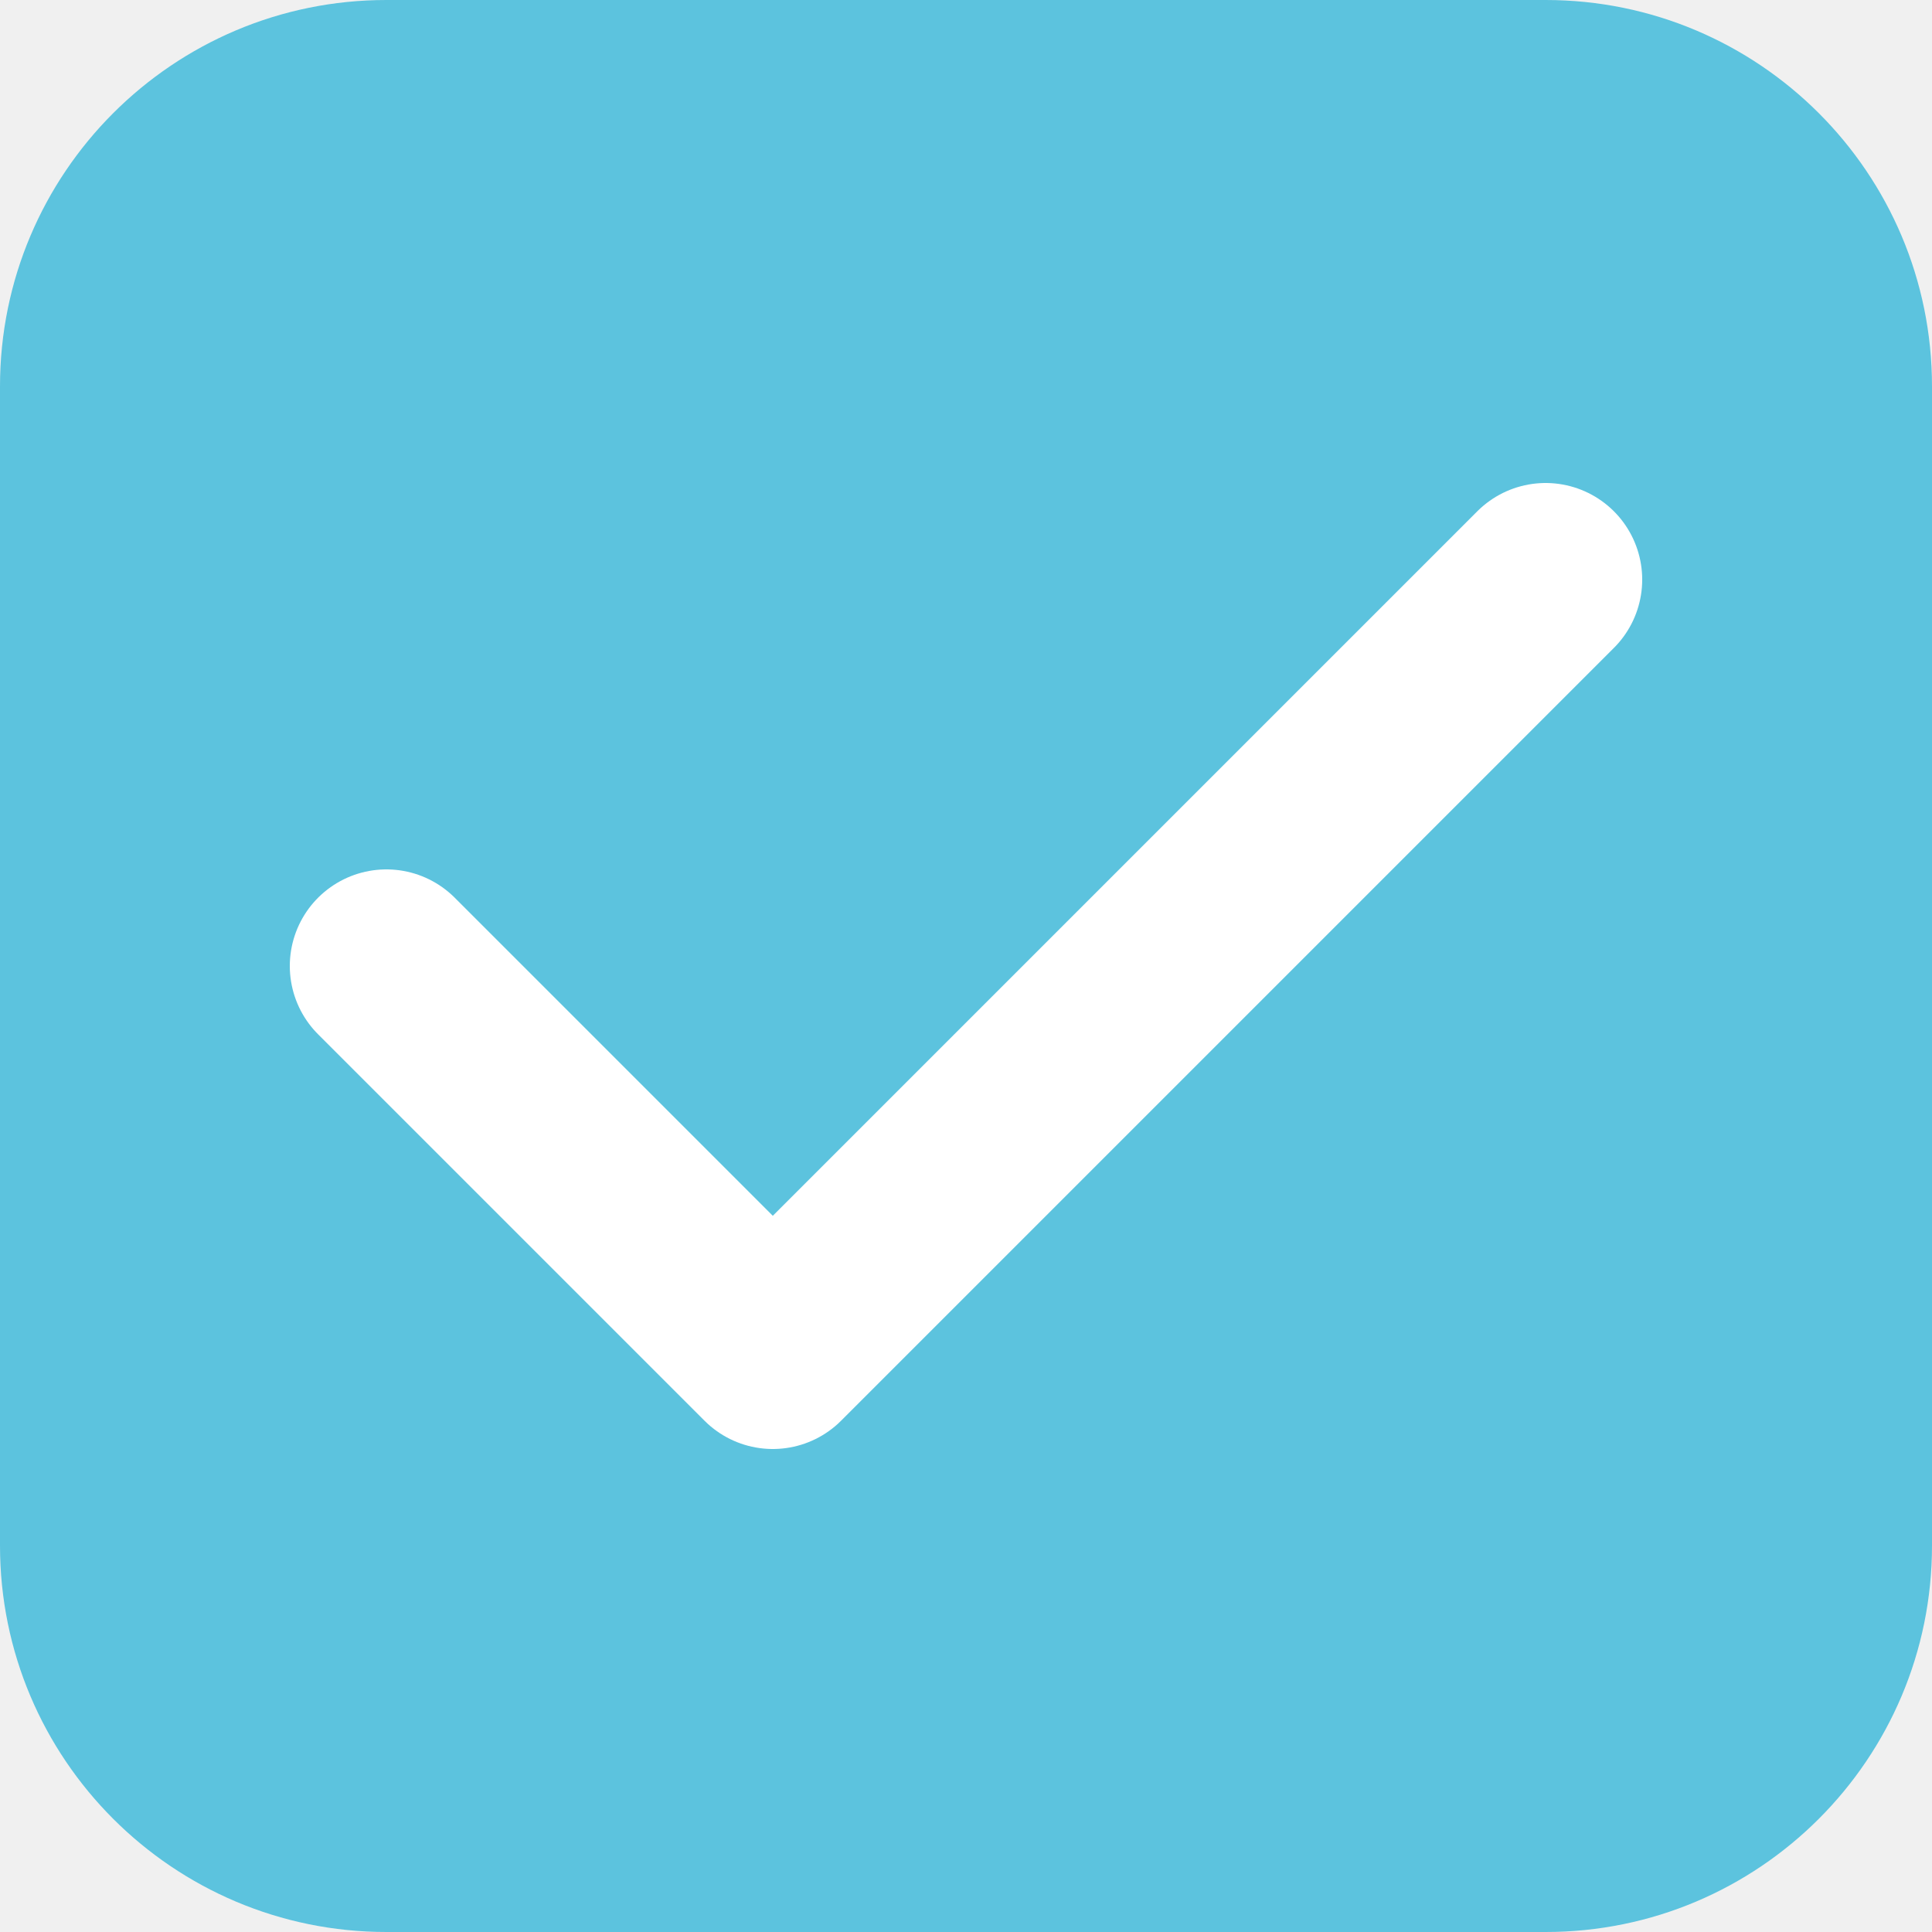
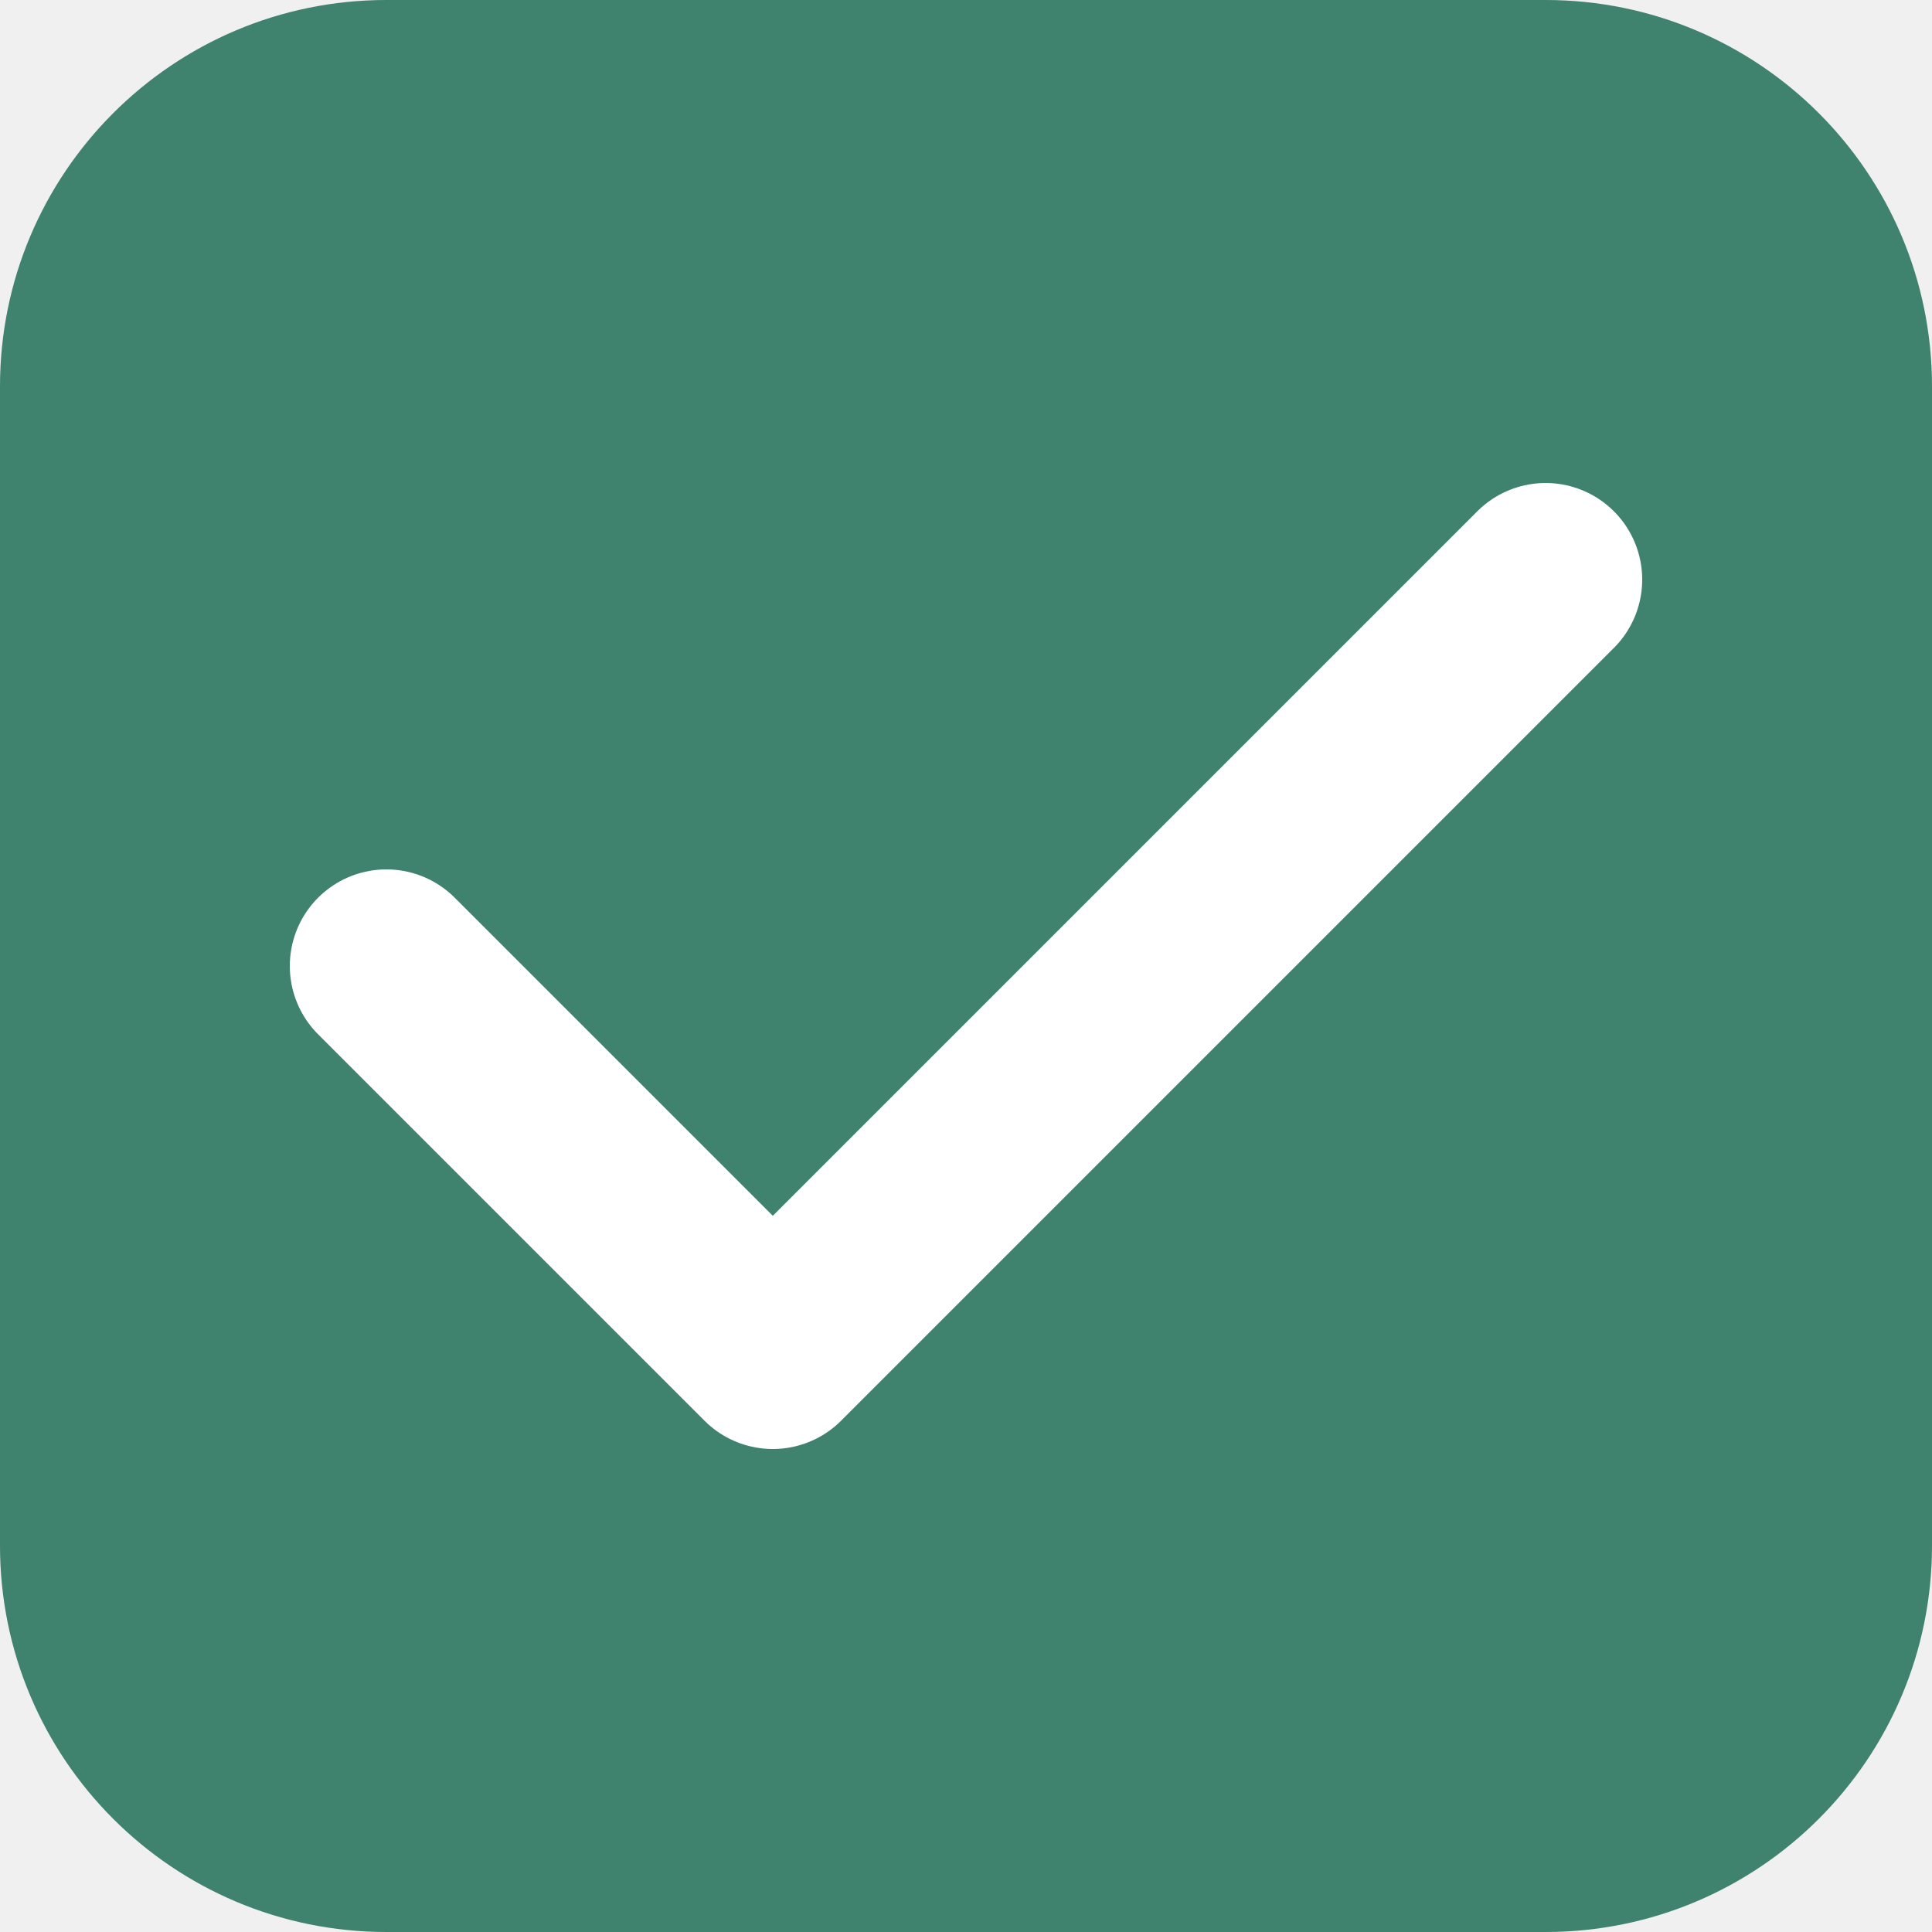
<svg xmlns="http://www.w3.org/2000/svg" width="20" height="20" viewBox="0 0 20 20" fill="none">
-   <rect width="20" height="20" rx="4" fill="#5CC3DE" />
+   <rect width="20" height="20" rx="4" fill="#3F826D" />
  <path d="M16 6L8 14L4 10" stroke="white" stroke-width="2" stroke-linecap="round" stroke-linejoin="round" />
</svg>
